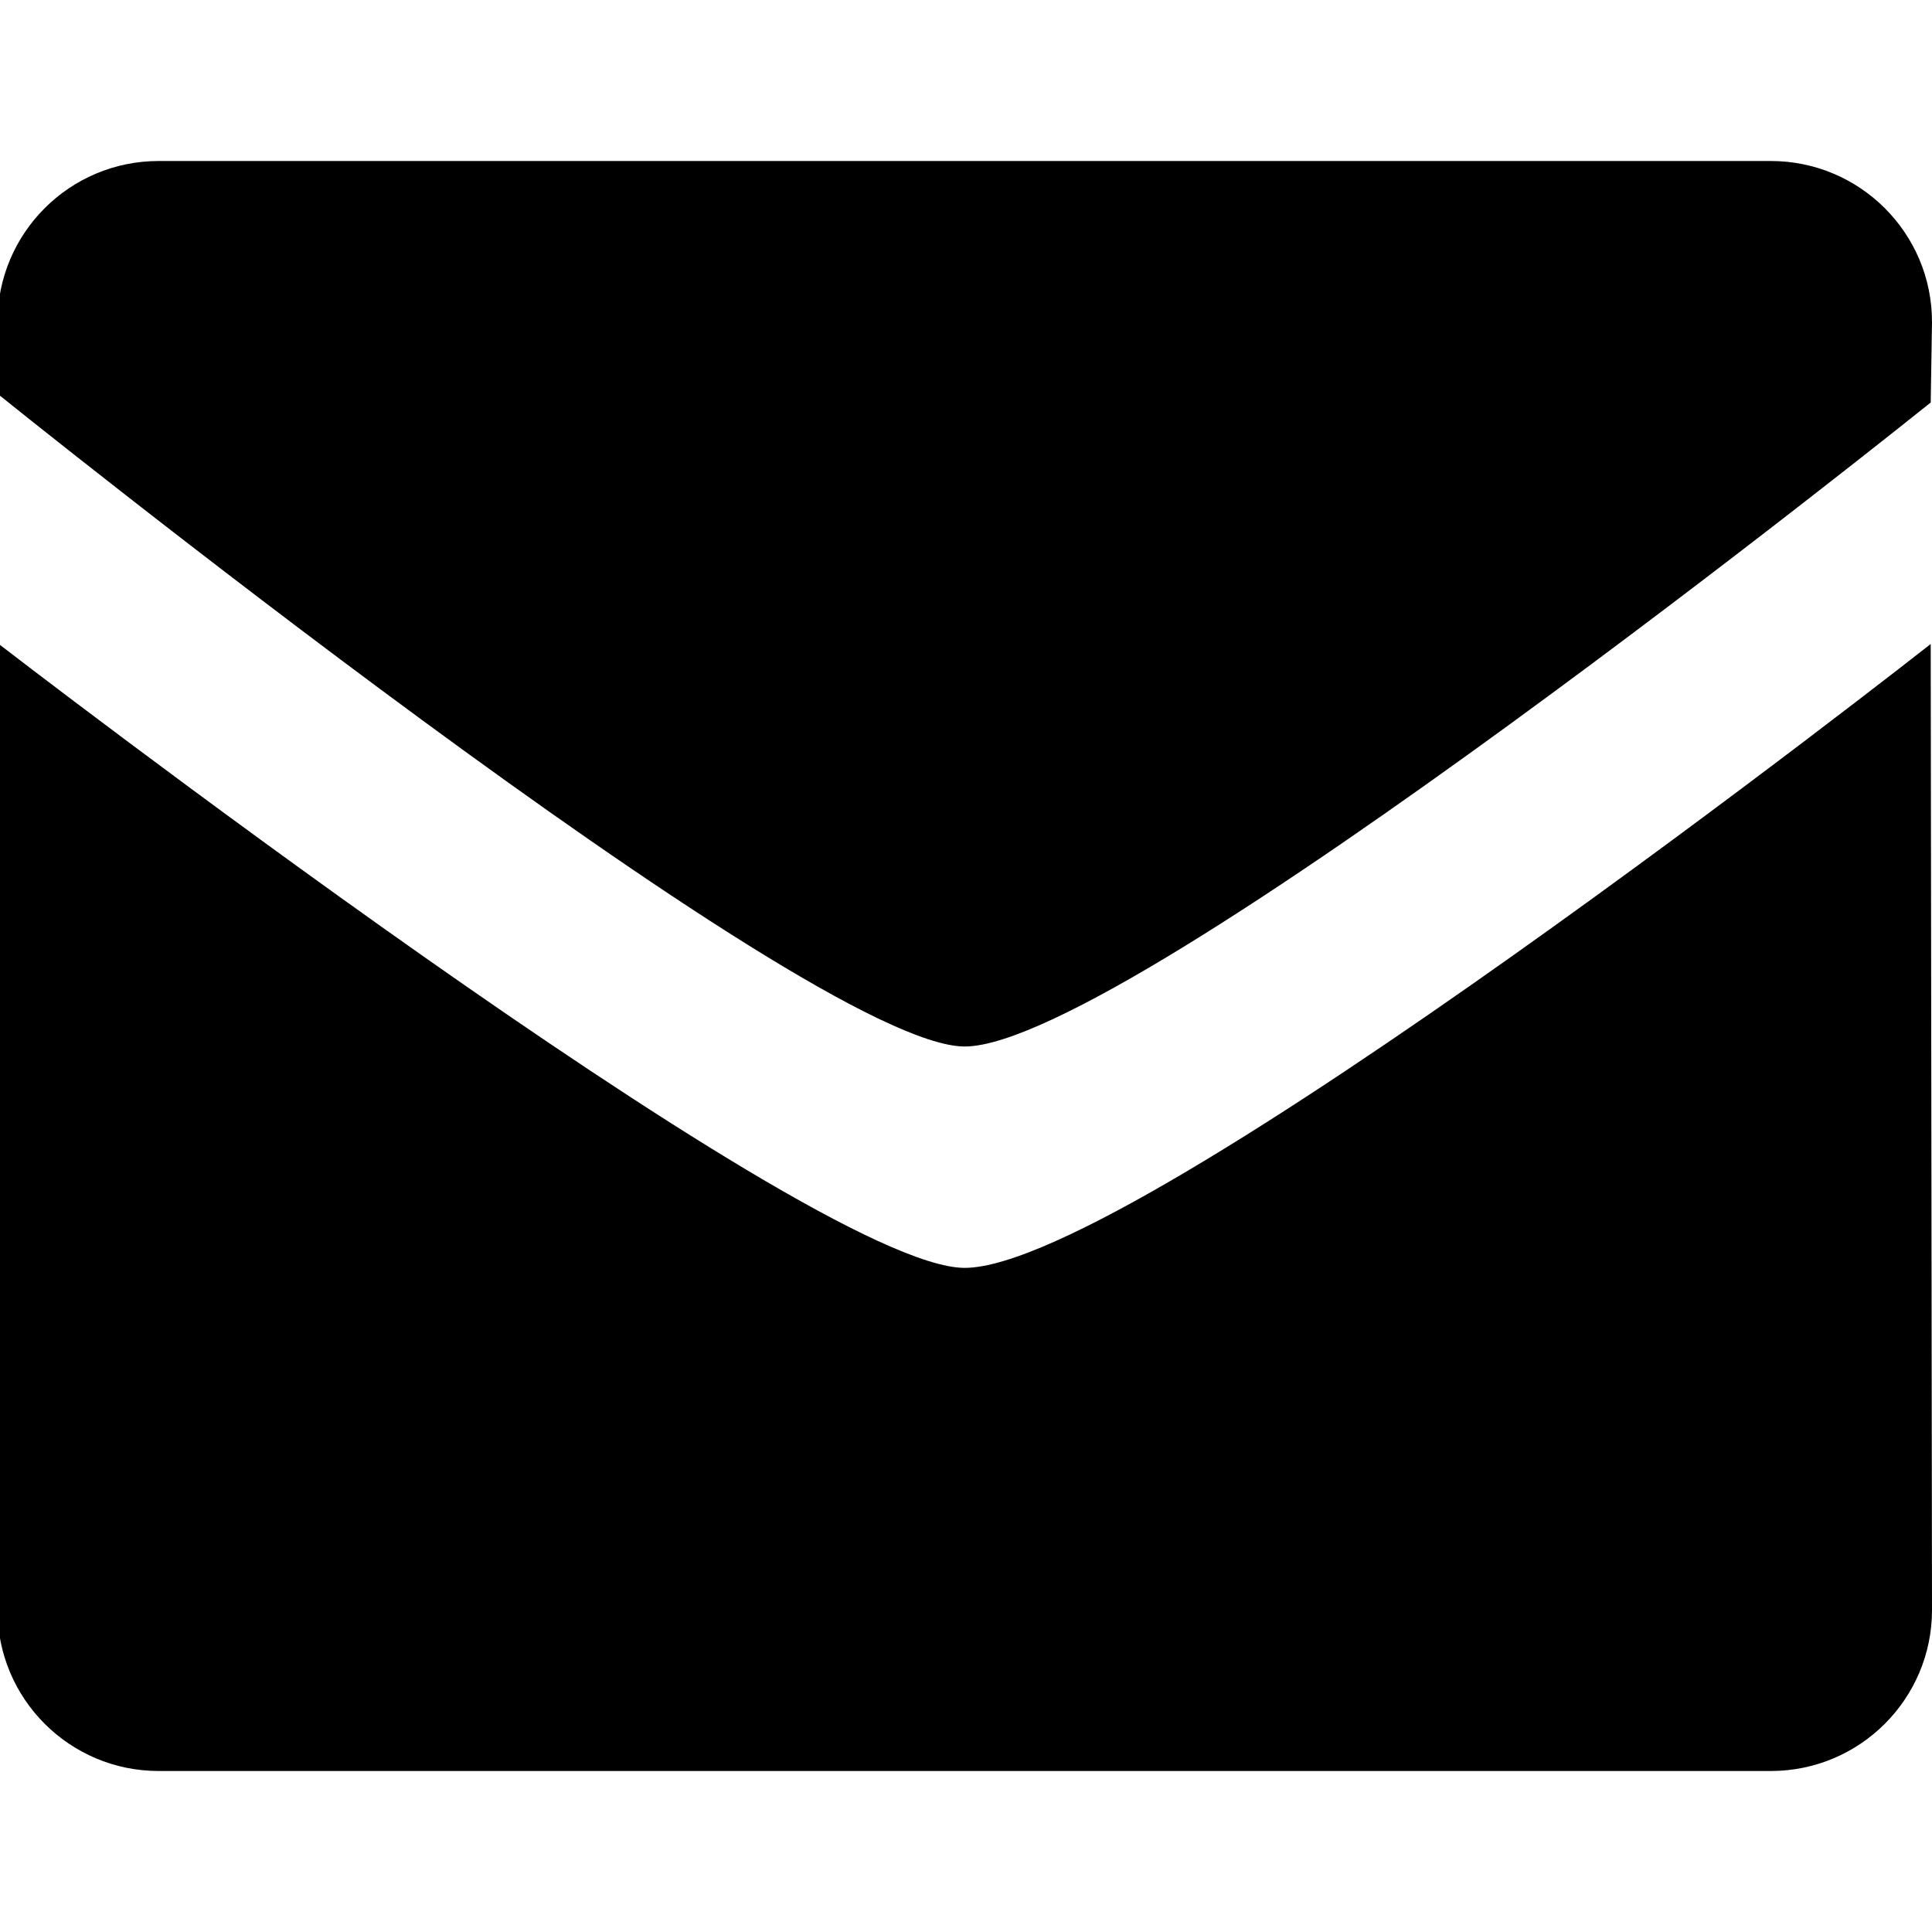
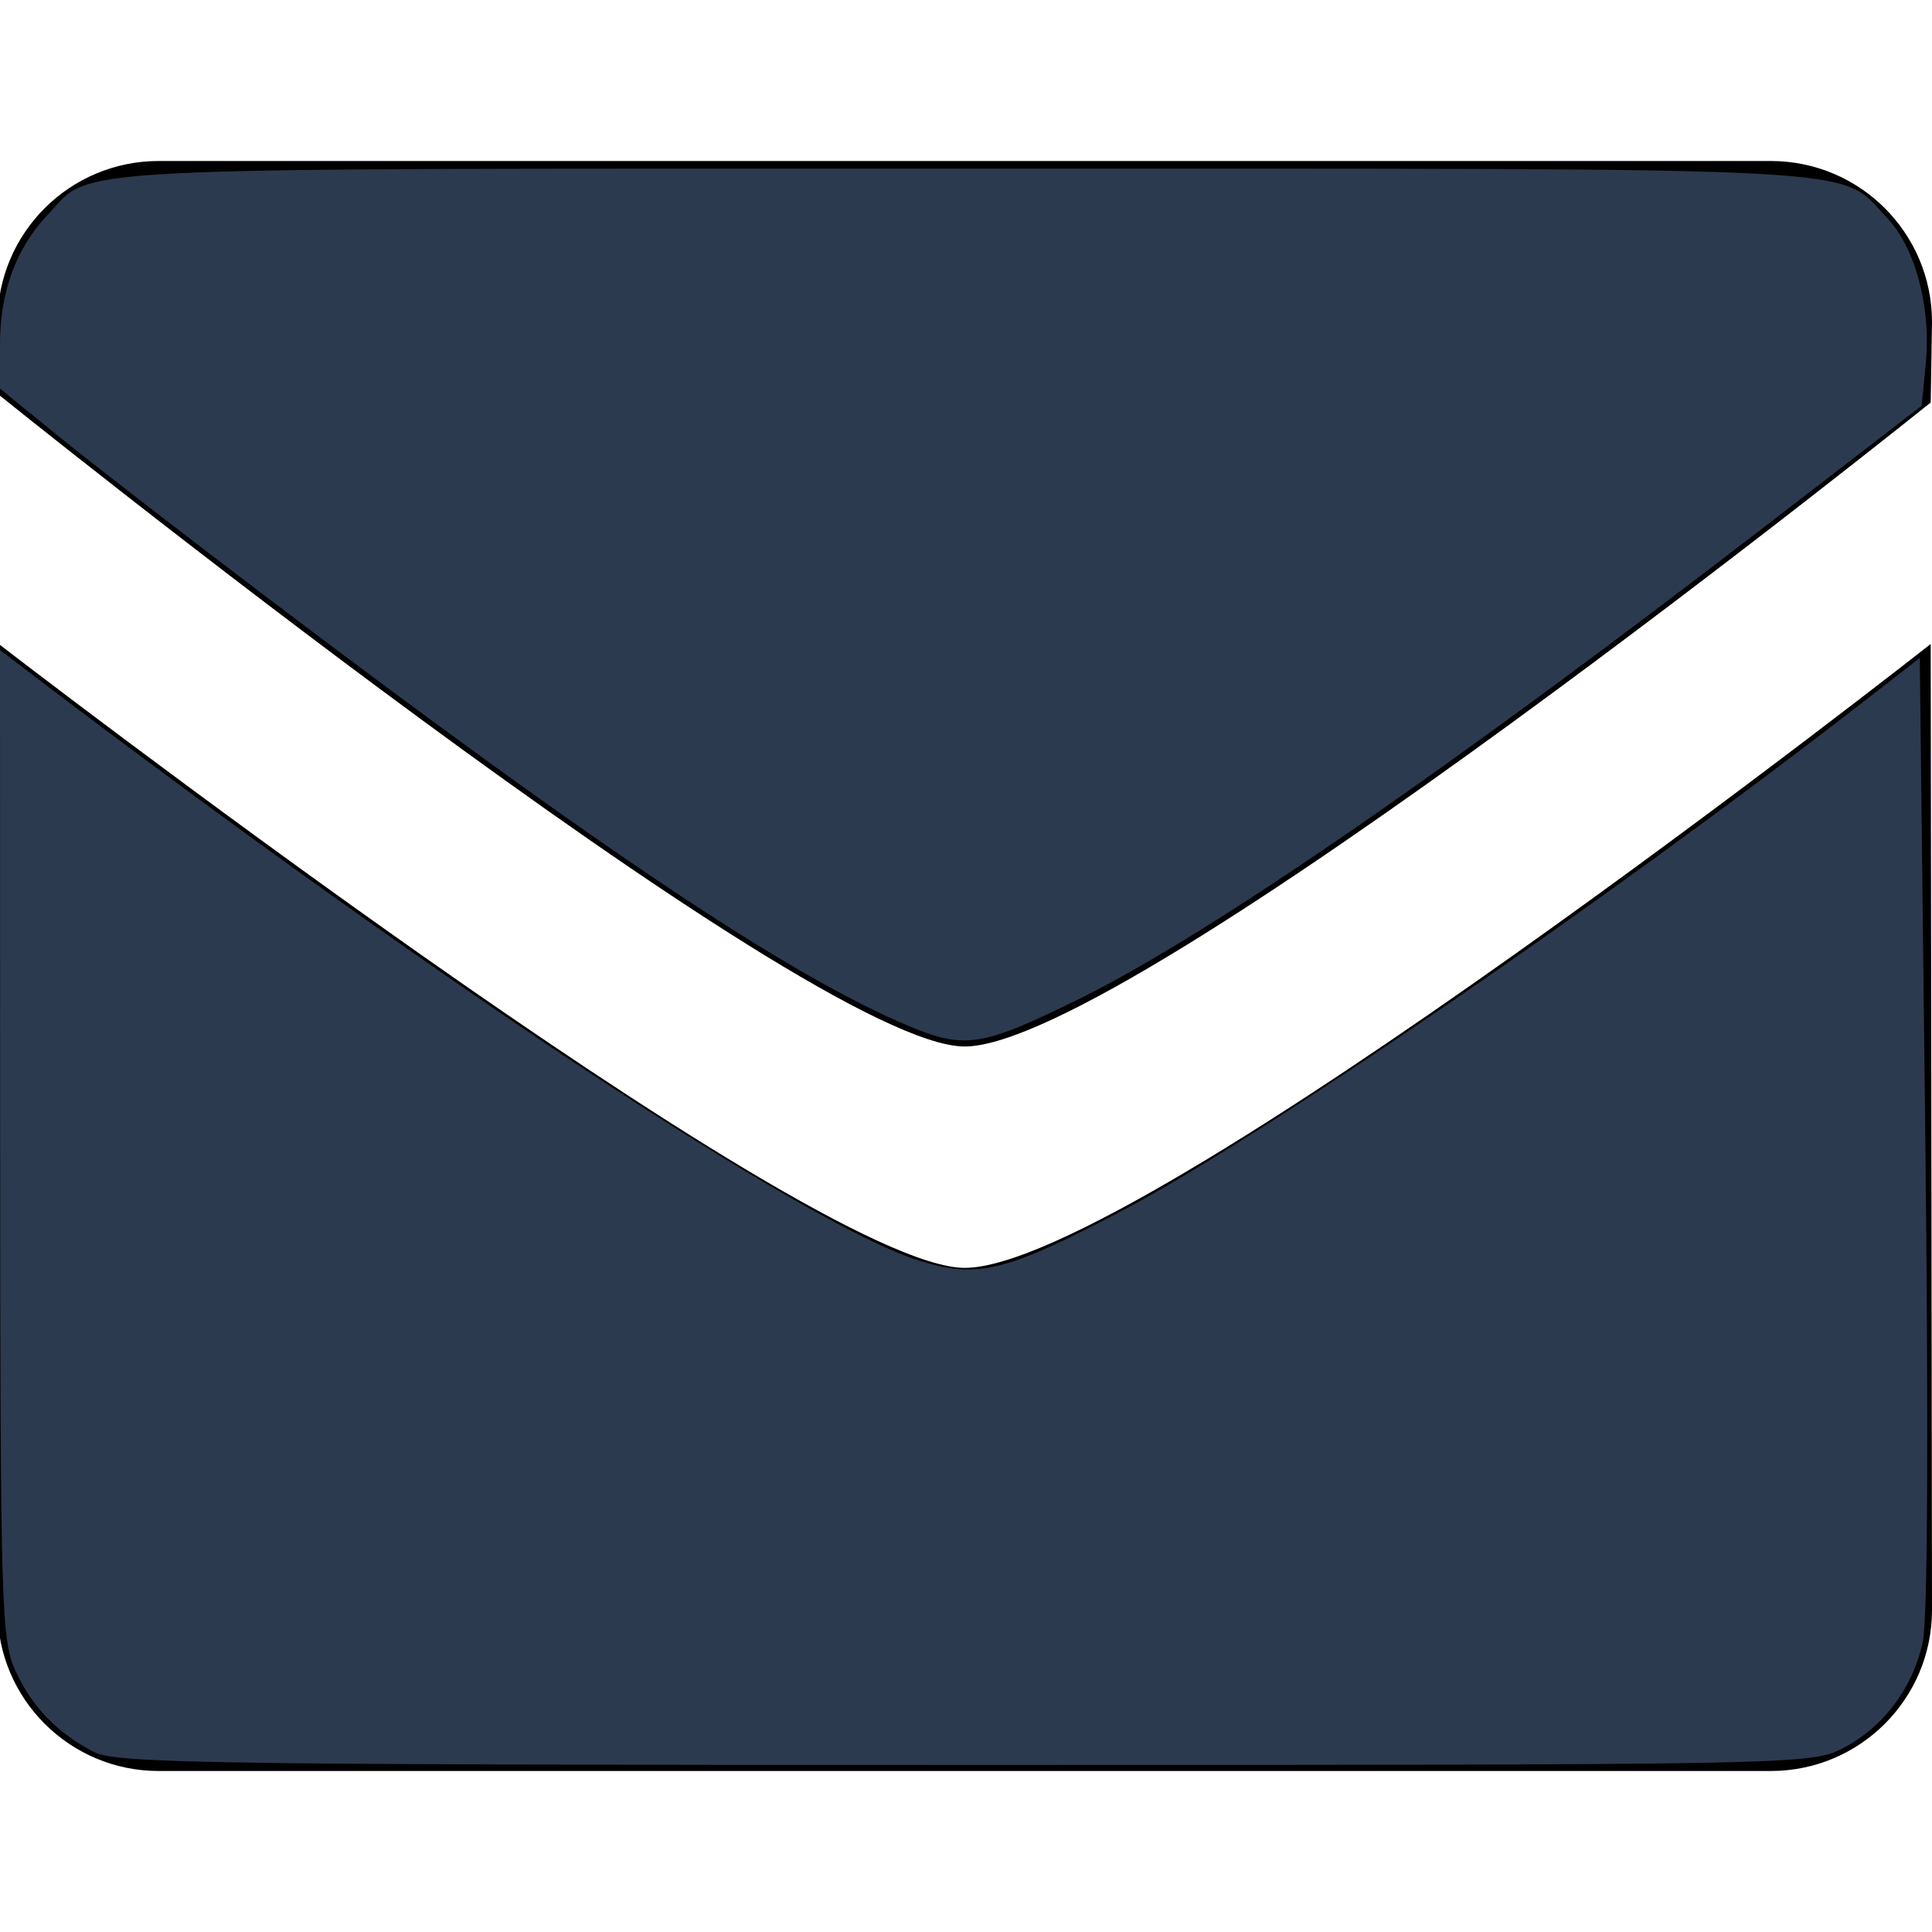
<svg xmlns="http://www.w3.org/2000/svg" enable-background="new 0 0 24 24" height="24px" id="Layer_1" version="1.1" viewBox="0 0 24 24" width="24px" xml:space="preserve">
-   <path clip-rule="evenodd" d="M11.984,13C10.031,13-0.031,4.891-0.031,4.891V4c0-1.104,0.896-2,2.002-2h20.026  C23.104,2,24,2.896,24,4l-0.016,1C23.984,5,14.031,13,11.984,13z M11.984,15.75c2.141,0,12-7.75,12-7.75L24,20  c0,1.104-0.896,2-2.003,2H1.971c-1.105,0-2.002-0.896-2.002-2l0.016-12C-0.016,8,10.031,15.75,11.984,15.75z" fill-rule="evenodd" />
+   <defs id="defs5132" />
+   <path clip-rule="evenodd" d="M11.984,13C10.031,13-0.031,4.891-0.031,4.891V4c0-1.104,0.896-2,2.002-2h20.026  C23.104,2,24,2.896,24,4l-0.016,1C23.984,5,14.031,13,11.984,13z M11.984,15.75c2.141,0,12-7.75,12-7.75L24,20  c0,1.104-0.896,2-2.003,2H1.971c-1.105,0-2.002-0.896-2.002-2l0.016-12C-0.016,8,10.031,15.75,11.984,15.75z" fill-rule="evenodd" id="path5127" />
+   <path style="opacity:1;fill:#2c3a4f;fill-opacity:1;stroke-width:0.102" d="M 1.169,21.765 C 0.709,21.526 0.4,21.207 0.192,20.756 0.016,20.375 0.004,19.961 0.002,14.212 L 0,8.075 0.483,8.443 C 5.39,12.172 9.998,15.213 11.418,15.66 c 0.721,0.227 1.074,0.141 2.514,-0.616 1.753,-0.921 6.026,-3.852 9.153,-6.278 l 0.763,-0.592 0.068,5.885 c 0.042,3.691 0.031,6.054 -0.031,6.34 -0.125,0.576 -0.496,1.066 -1.005,1.325 C 22.491,21.921 22.266,21.925 11.979,21.925 2.66,21.924 1.44,21.906 1.169,21.765 Z" id="path5136" />
+   <path style="opacity:1;fill:#2c3a4f;fill-opacity:1;stroke-width:0.102" d="M 11.286,12.744 C 9.815,12.129 7.429,10.536 3.356,7.451 2.321,6.668 1.143,5.757 0.737,5.427 L 0,4.828 V 4.272 C 0,3.627 0.202,3.079 0.59,2.671 1.17,2.06 0.479,2.095 11.954,2.095 c 11.573,0 10.866,-0.037 11.485,0.609 0.352,0.368 0.551,1.109 0.484,1.804 l -0.051,0.532 -1.894,1.459 c -3.962,3.052 -6.951,5.112 -8.582,5.915 -1.199,0.59 -1.411,0.623 -2.111,0.33 z" id="path5138" />
</svg>
